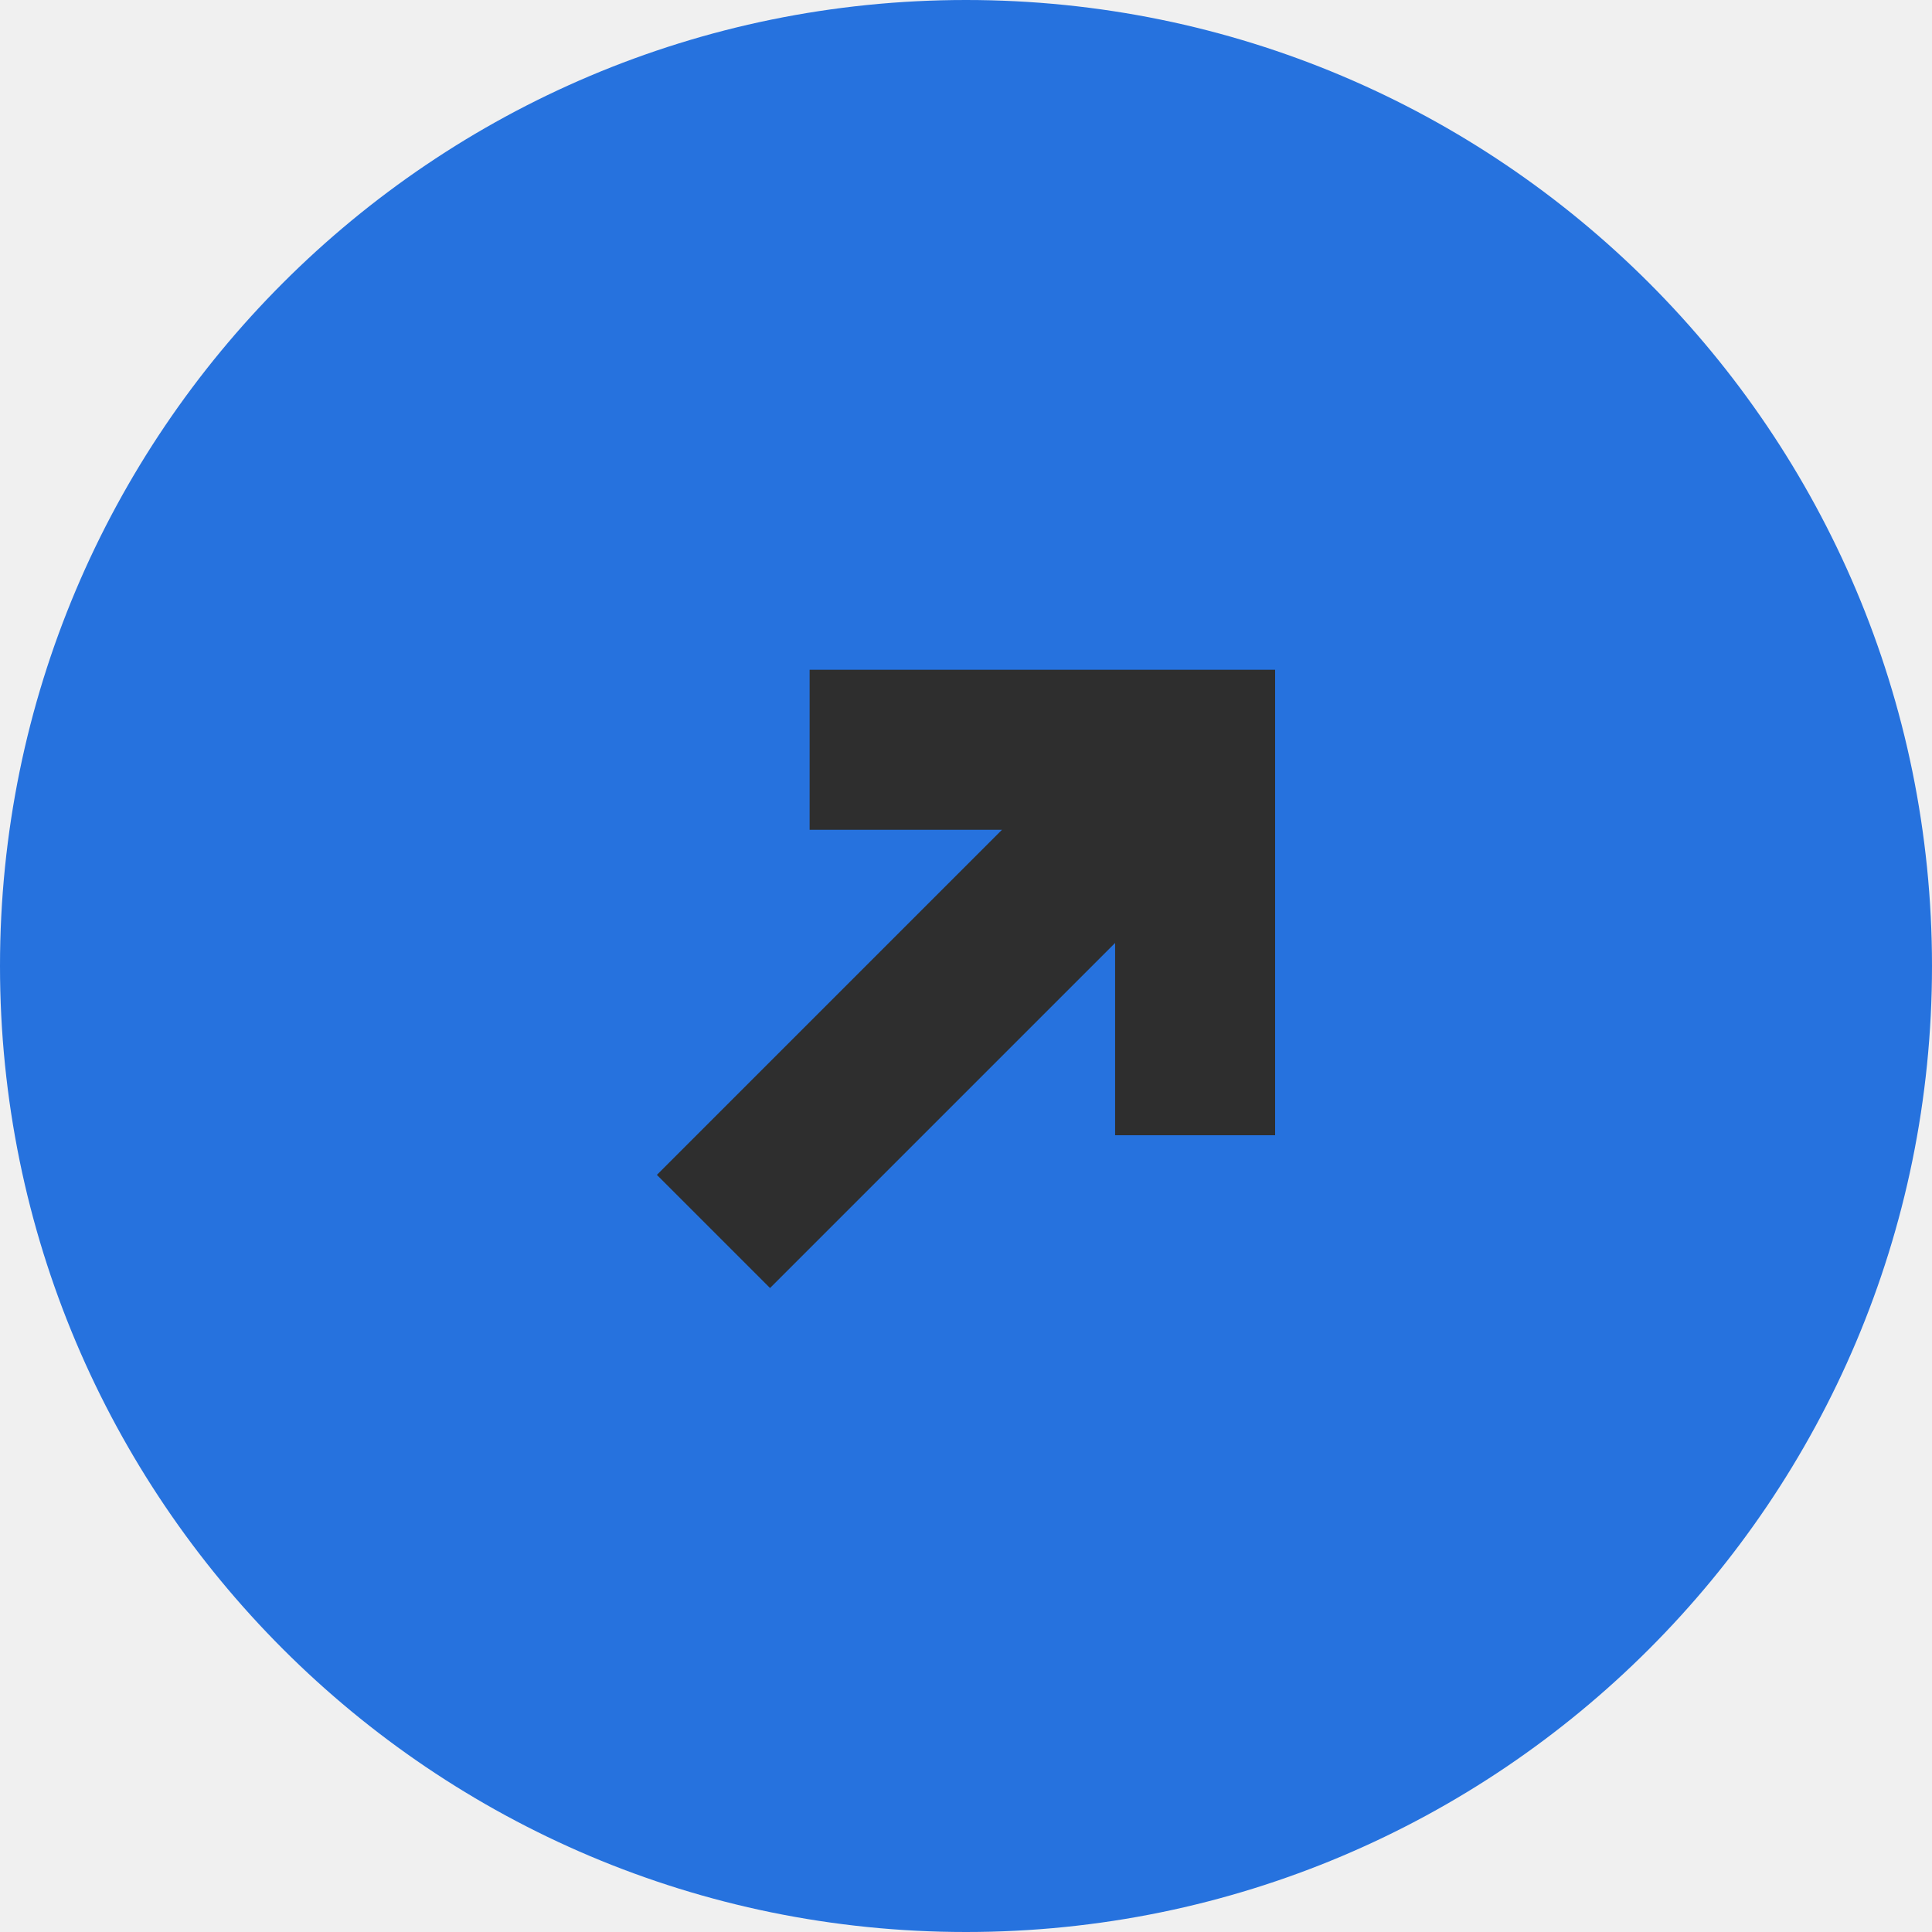
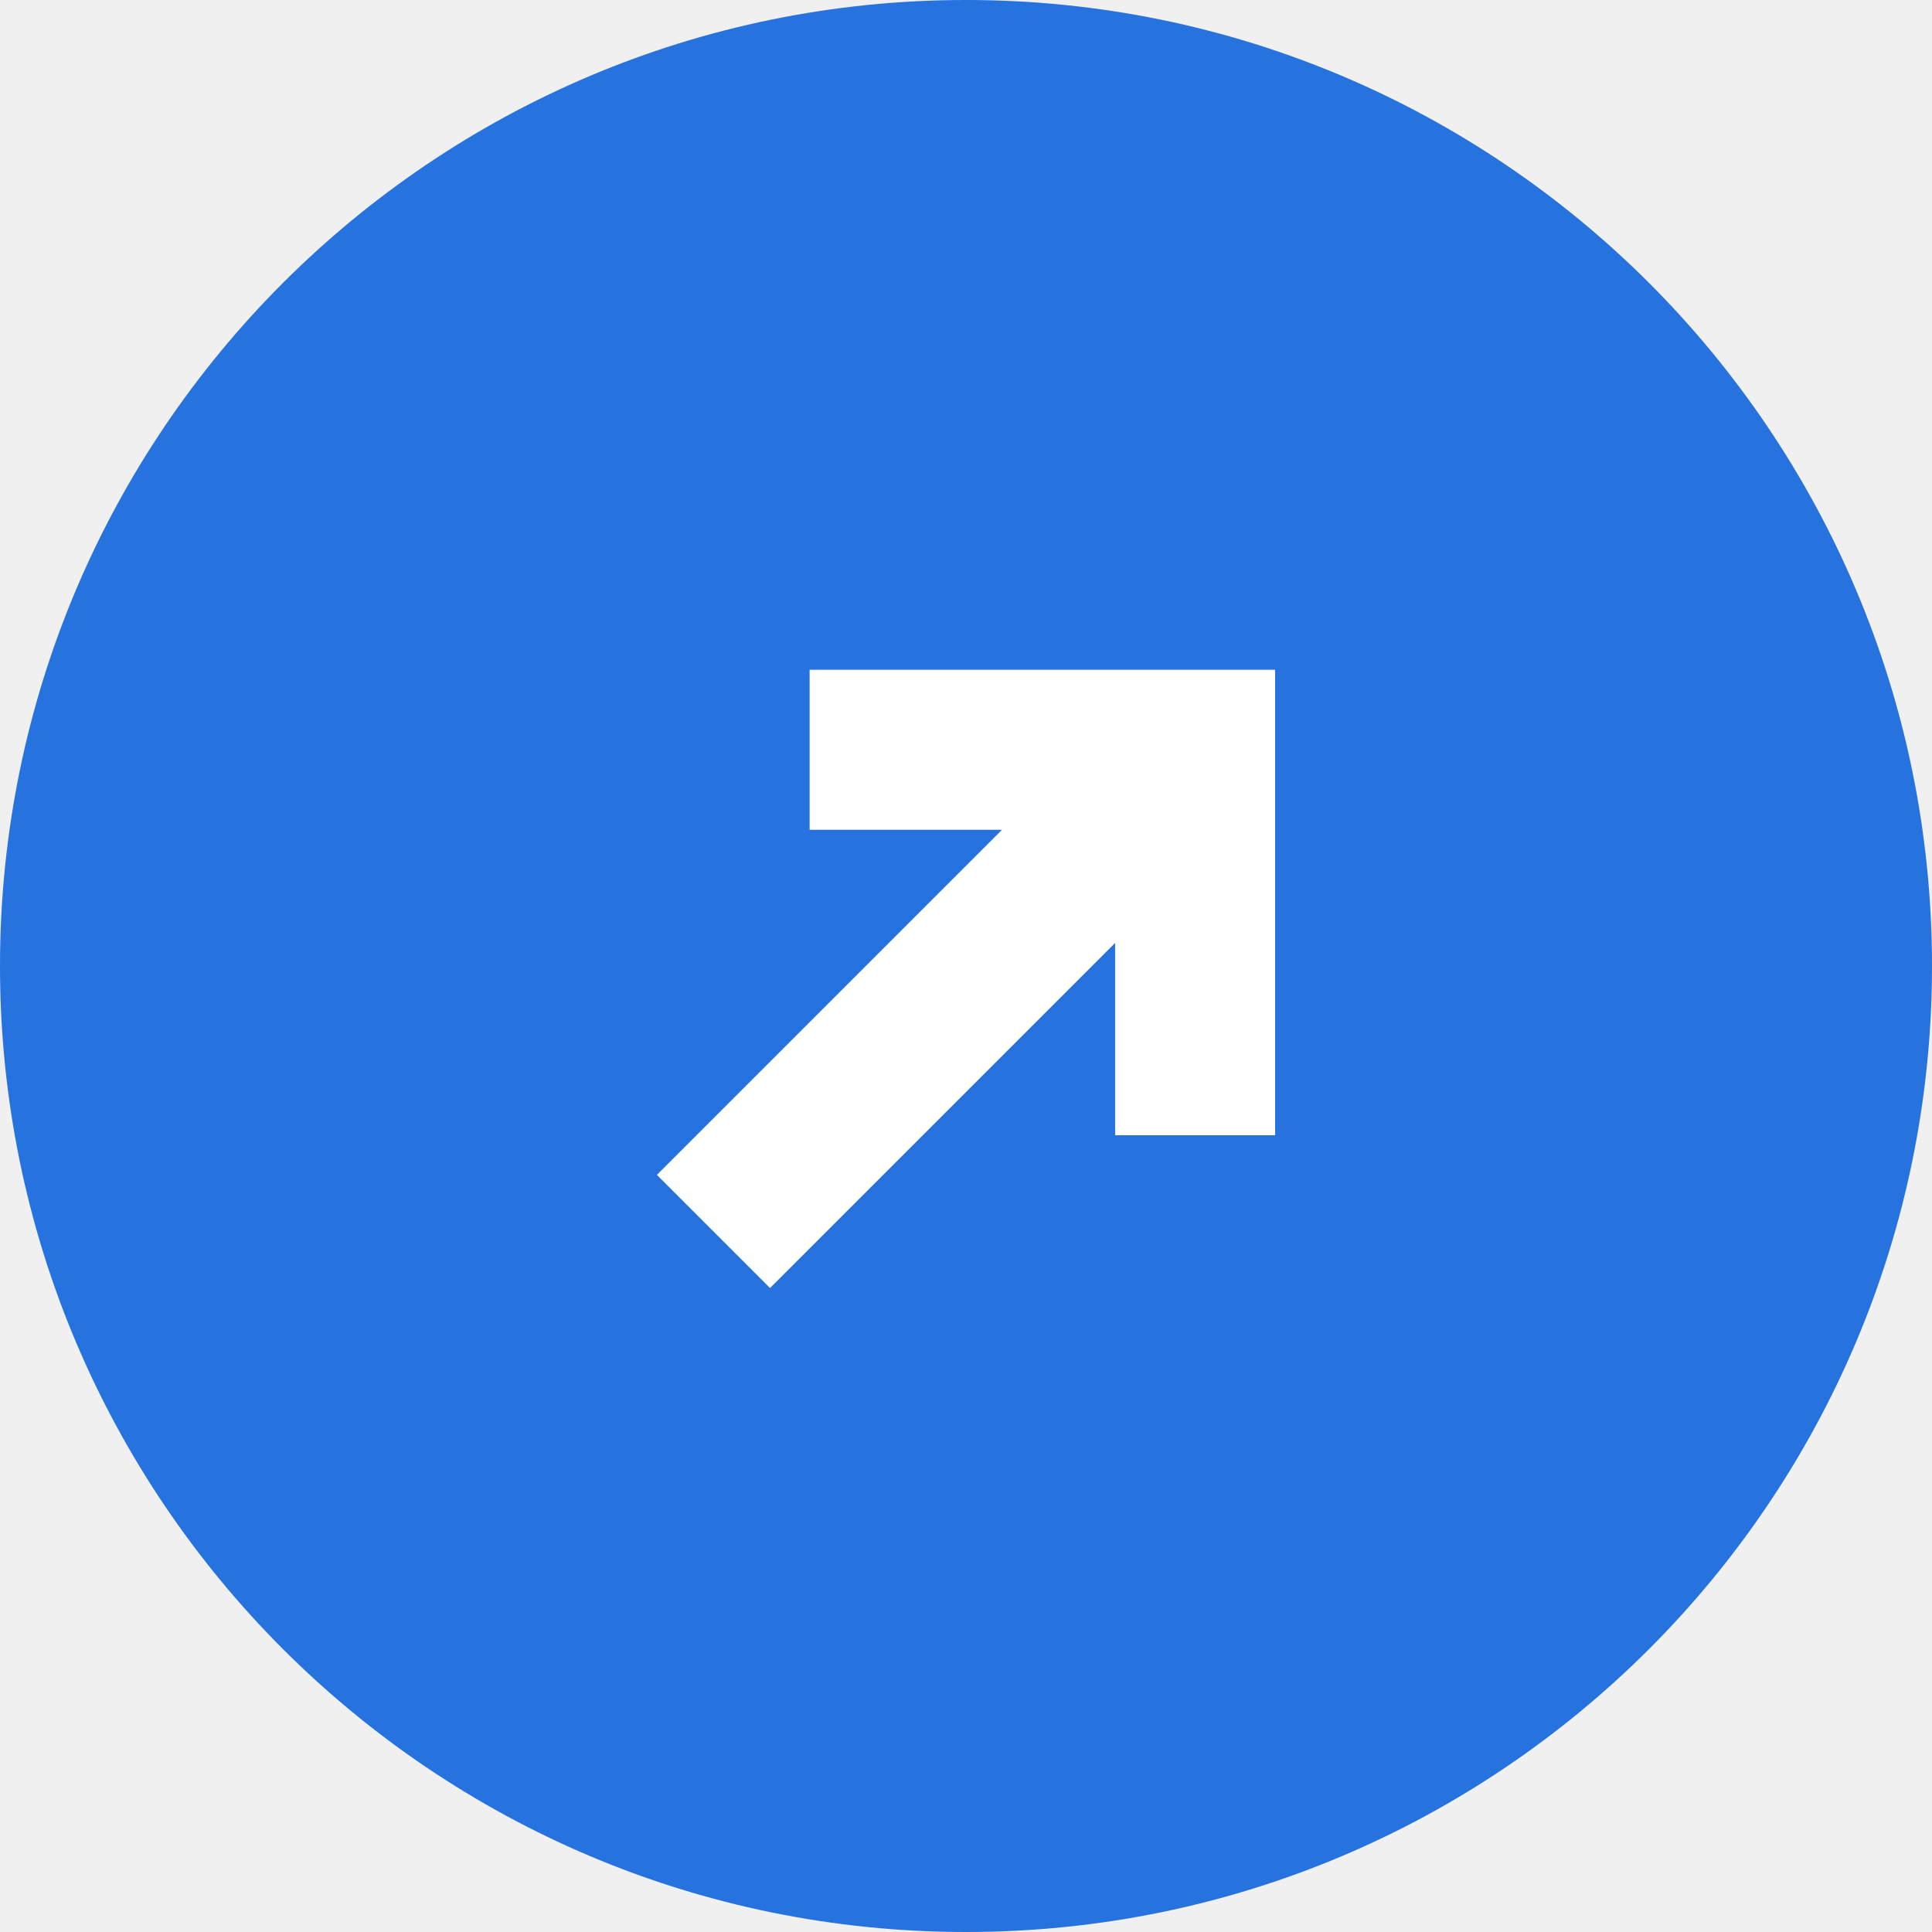
<svg xmlns="http://www.w3.org/2000/svg" width="150" height="150" viewBox="0 0 150 150" fill="none">
  <circle cx="75" cy="75" r="75" fill="#2672DE" />
-   <path fill-rule="evenodd" clip-rule="evenodd" d="M77.794 64.424L51 91.217L59.785 100.002L86.577 73.21V88.141H99V52H86.577L62.859 52V64.424H77.794Z" fill="#2E2E2E" />
+   <path fill-rule="evenodd" clip-rule="evenodd" d="M77.794 64.424L51 91.217L59.785 100.002L86.577 73.21V88.141H99V52H86.577L62.859 52V64.424H77.794Z" fill="#ffffff" />
</svg>
